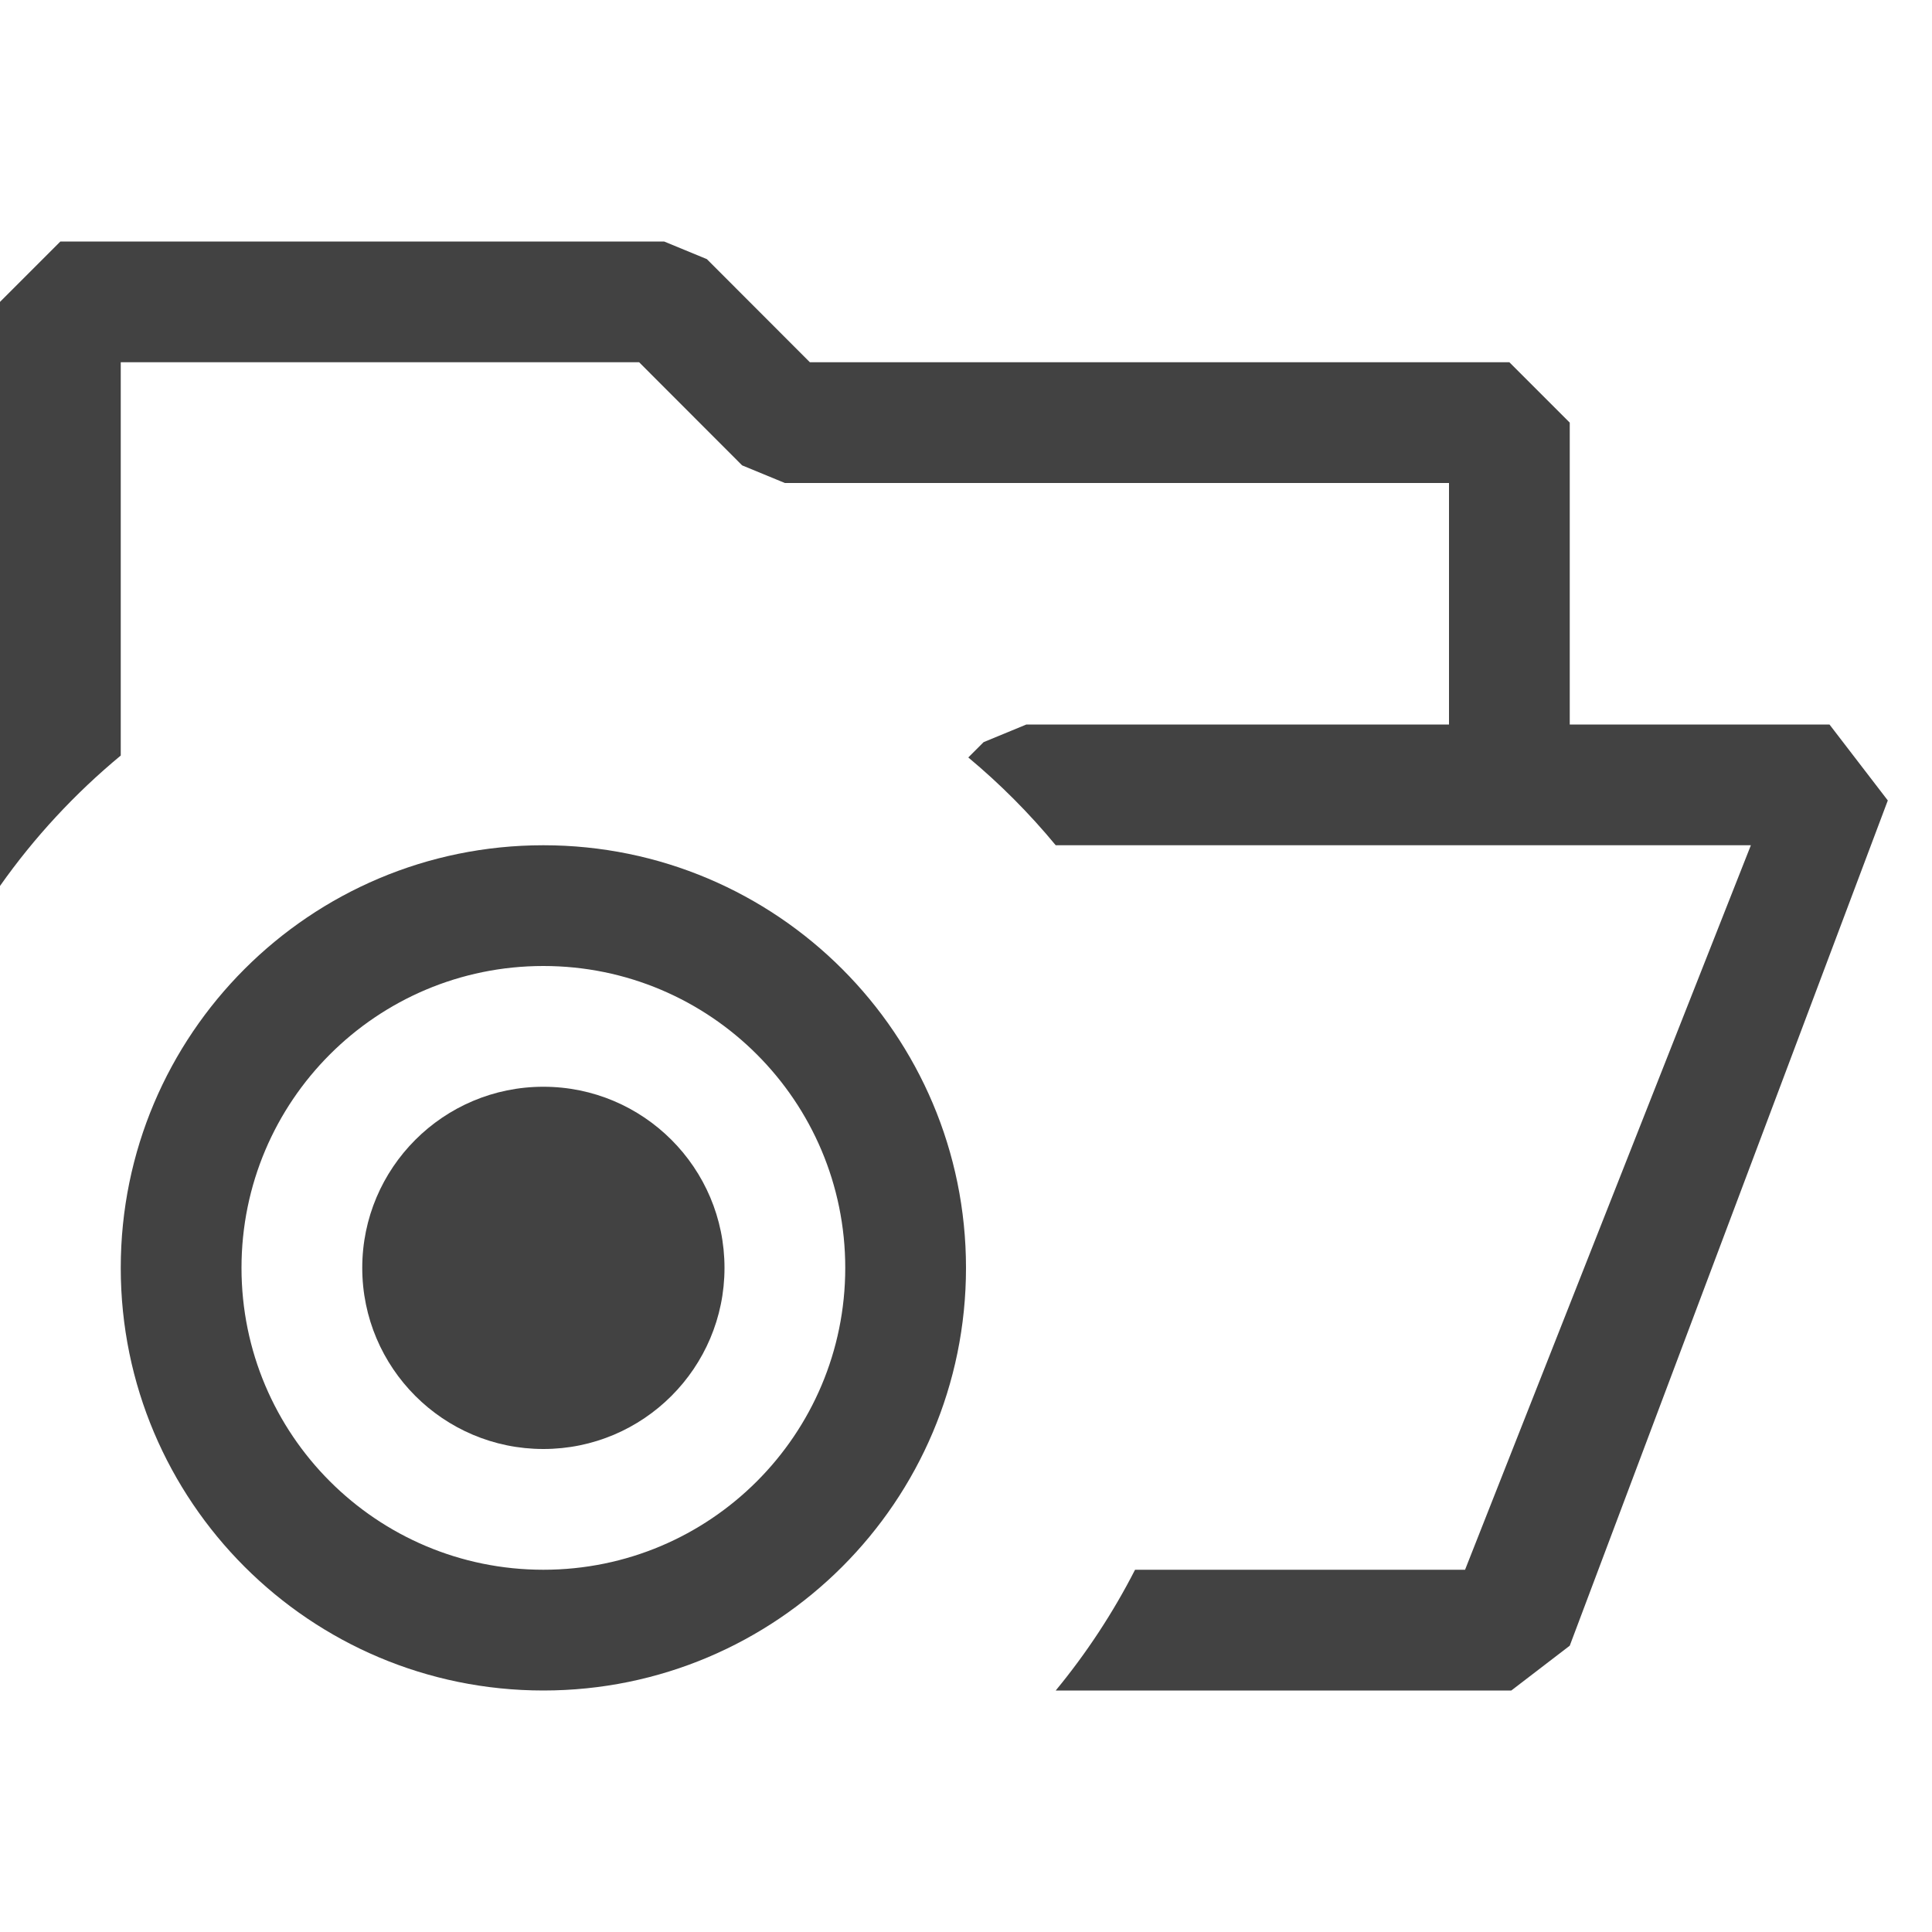
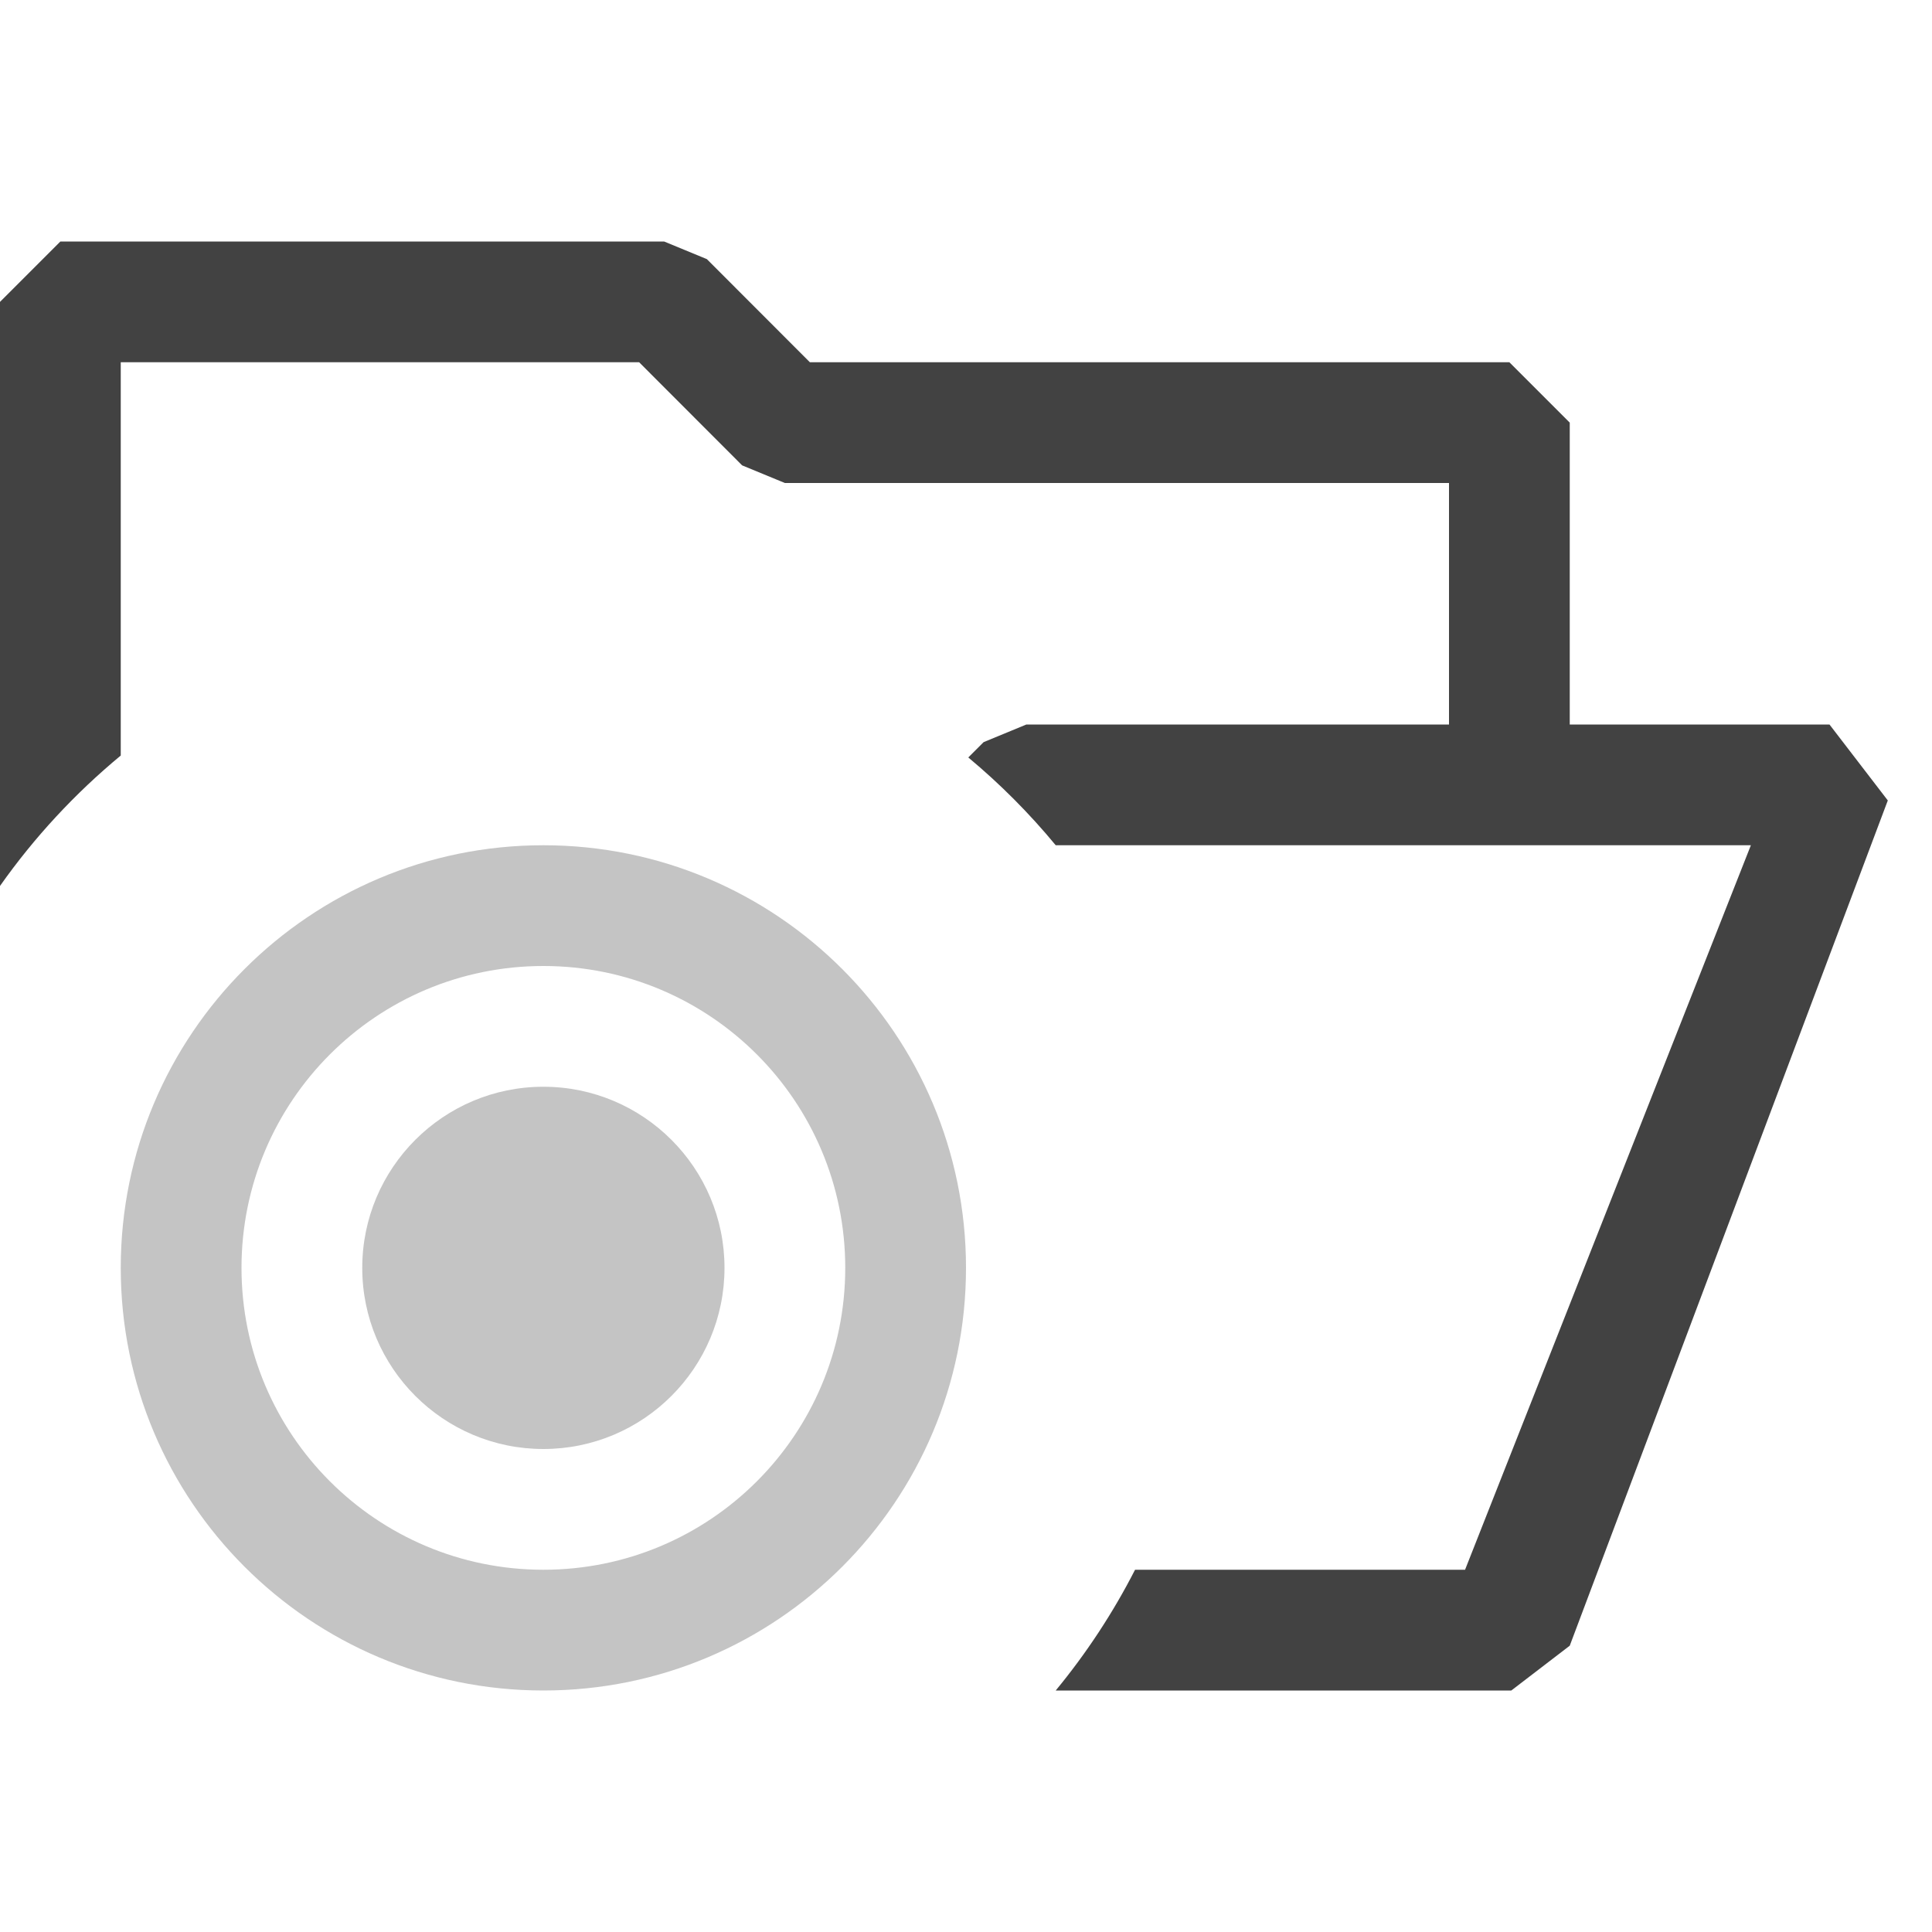
<svg xmlns="http://www.w3.org/2000/svg" width="16" height="16" viewBox="0 0 16 16" fill="none">
  <path fill-rule="evenodd" clip-rule="evenodd" d="M13 3.5V6H15.151L15.634 6.629L13 13.629L12.516 14L8.743 14C8.996 13.693 9.217 13.358 9.4 13L12.133 13L14.5 7H8.743C8.525 6.736 8.282 6.492 8.019 6.273L8.146 6.146L8.5 6H12V4H6.5L6.146 3.854L5.293 3H1V6.257C0.621 6.571 0.284 6.934 0 7.337V2.5L0.5 2H5.5L5.854 2.146L6.707 3H12.5L13 3.5Z" fill="#424242" />
-   <path d="M6 10.5C6 11.328 5.328 12 4.5 12C3.672 12 3 11.328 3 10.5C3 9.672 3.672 9 4.5 9C5.328 9 6 9.672 6 10.5Z" fill="#424242" />
-   <path fill-rule="evenodd" clip-rule="evenodd" d="M8 10.5C8 12.433 6.433 14 4.5 14C2.567 14 1 12.433 1 10.5C1 8.567 2.567 7 4.5 7C6.433 7 8 8.567 8 10.5ZM4.5 13C5.881 13 7 11.881 7 10.5C7 9.119 5.881 8 4.5 8C3.119 8 2 9.119 2 10.5C2 11.881 3.119 13 4.5 13Z" fill="#424242" />
+   <path d="M6 10.5C6 11.328 5.328 12 4.5 12C3.672 12 3 11.328 3 10.5C3 9.672 3.672 9 4.5 9C5.328 9 6 9.672 6 10.5Z" fill="#C4C4C4" />
+   <path fill-rule="evenodd" clip-rule="evenodd" d="M8 10.5C8 12.433 6.433 14 4.5 14C2.567 14 1 12.433 1 10.5C1 8.567 2.567 7 4.5 7C6.433 7 8 8.567 8 10.5ZM4.5 13C5.881 13 7 11.881 7 10.5C7 9.119 5.881 8 4.5 8C3.119 8 2 9.119 2 10.5C2 11.881 3.119 13 4.5 13Z" fill="#C4C4C4" />
</svg>
